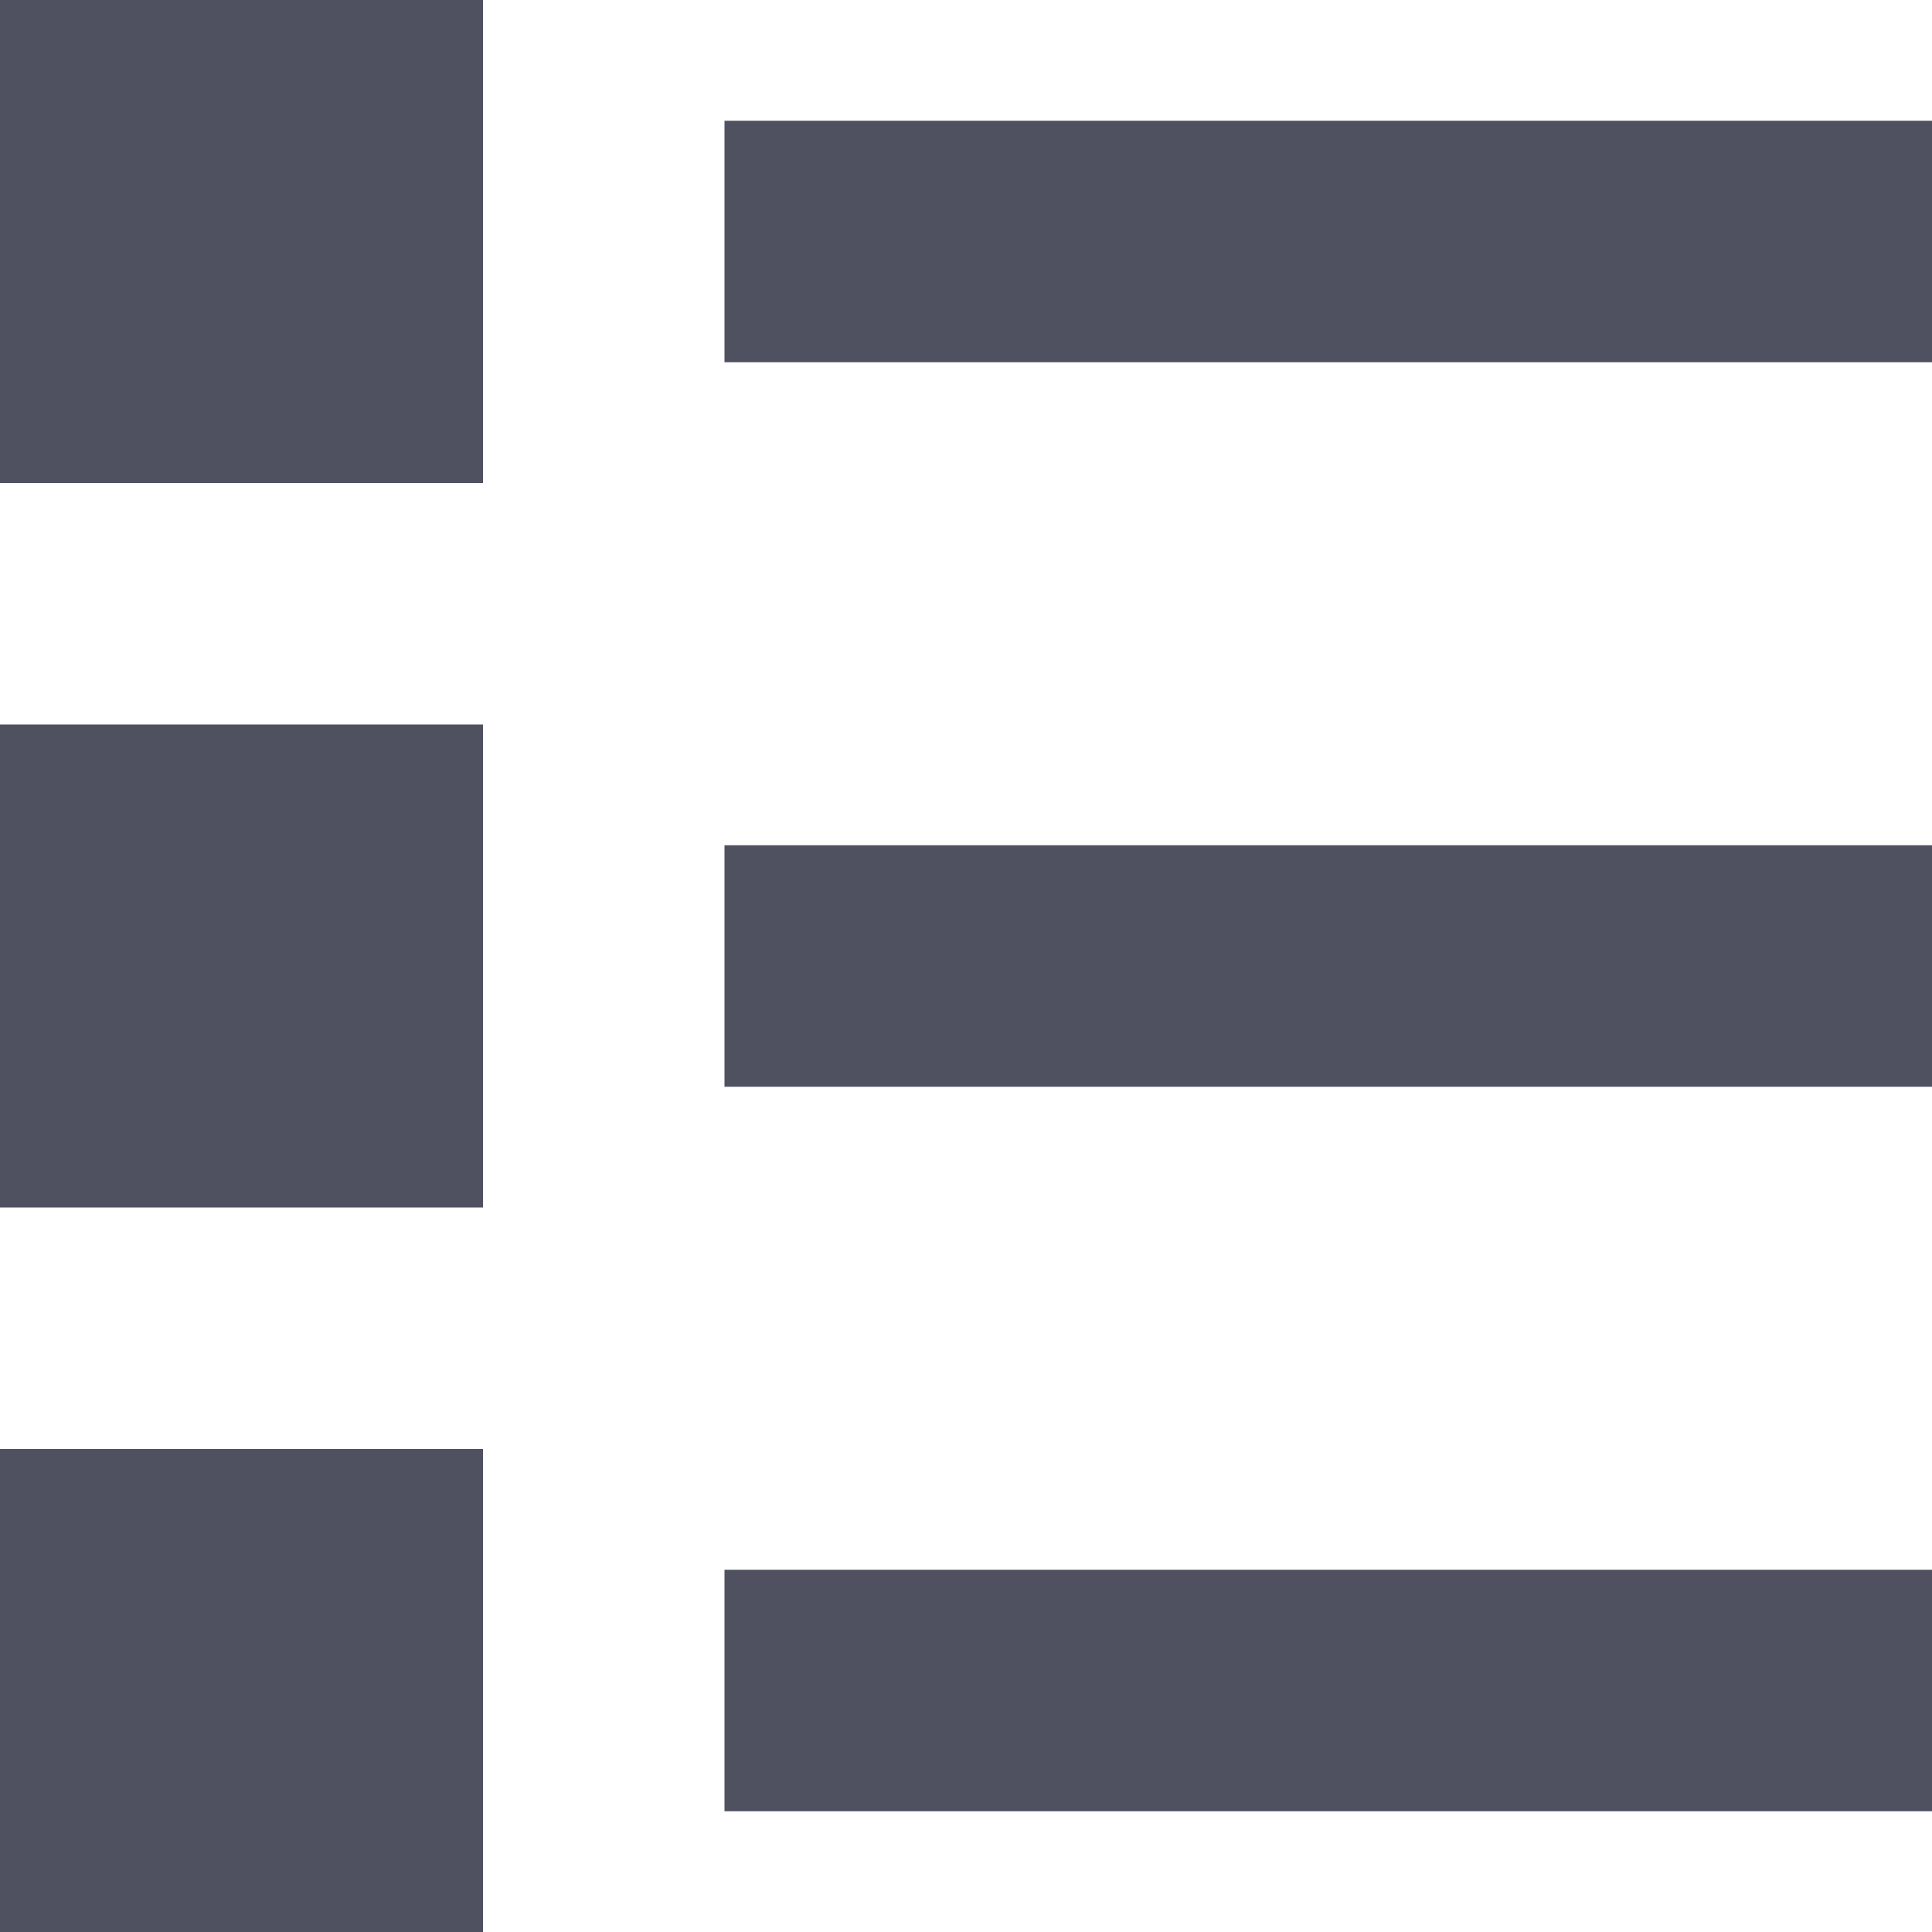
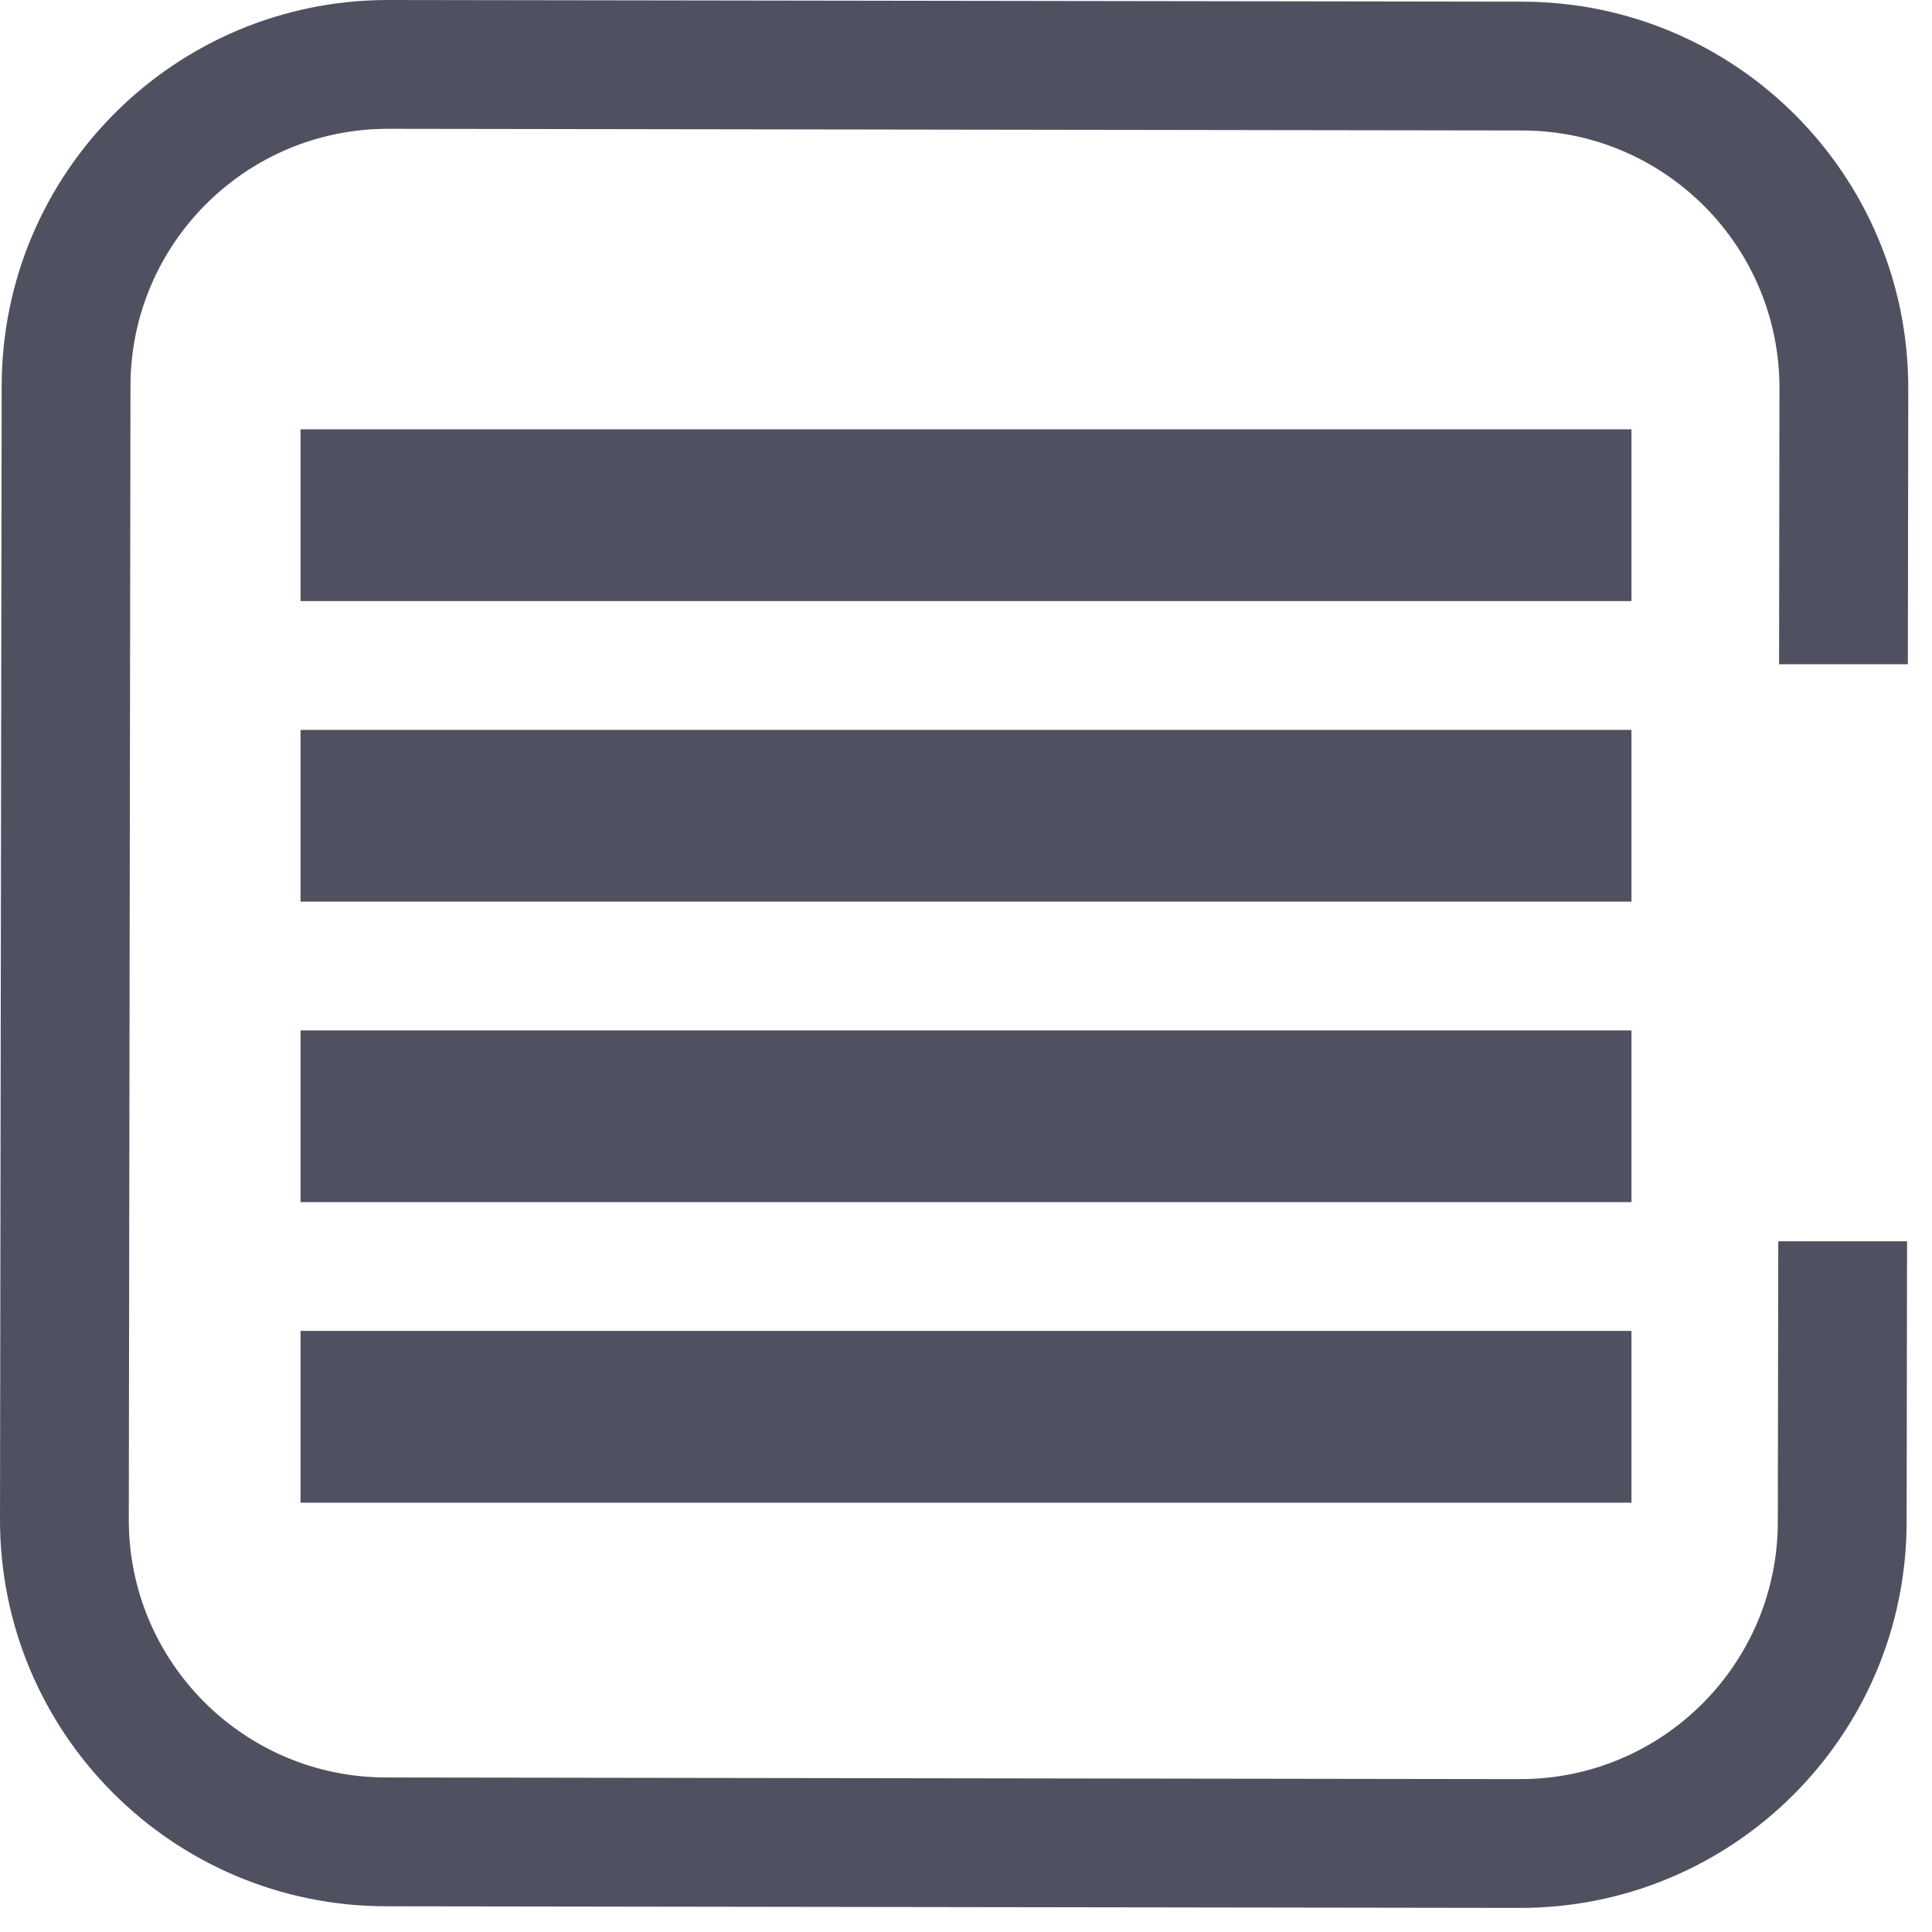
- <svg xmlns="http://www.w3.org/2000/svg" version="1.1" width="32" height="32" viewBox="0 0 32 32" fill="#505160">
-   <path d="M0 0h8v8h-8zM12 2h20v4h-20zM0 12h8v8h-8zM12 14h20v4h-20zM0 24h8v8h-8zM12 26h20v4h-20z" />
+ <svg xmlns="http://www.w3.org/2000/svg" width="45" height="45" viewBox="0 0 45 45" fill="none">
+   <path fill-rule="evenodd" clip-rule="evenodd" d="M35.461 0.039L9.052 9.77679e-06C4.081 -0.007 0.046 4.016 0.039 8.987L9.98323e-06 35.388C-0.007 40.358 4.016 44.393 8.987 44.401L35.396 44.439C40.367 44.446 44.402 40.423 44.409 35.452L44.419 28.912H41.419L41.409 35.448C41.404 38.762 38.714 41.444 35.4 41.439L8.991 41.401C5.678 41.396 2.995 38.706 3 35.392L3.039 8.991C3.043 5.678 5.734 2.995 9.047 3L35.456 3.039C38.77 3.043 41.452 5.734 41.447 9.047L41.438 15.471H44.438L44.447 9.052C44.455 4.081 40.431 0.046 35.461 0.039ZM7 10H38V14H7V10ZM38 24H7V28H38V24ZM7 17H38V21H7V17ZM38 31H7V35H38V31Z" fill="#505160" />
</svg>
